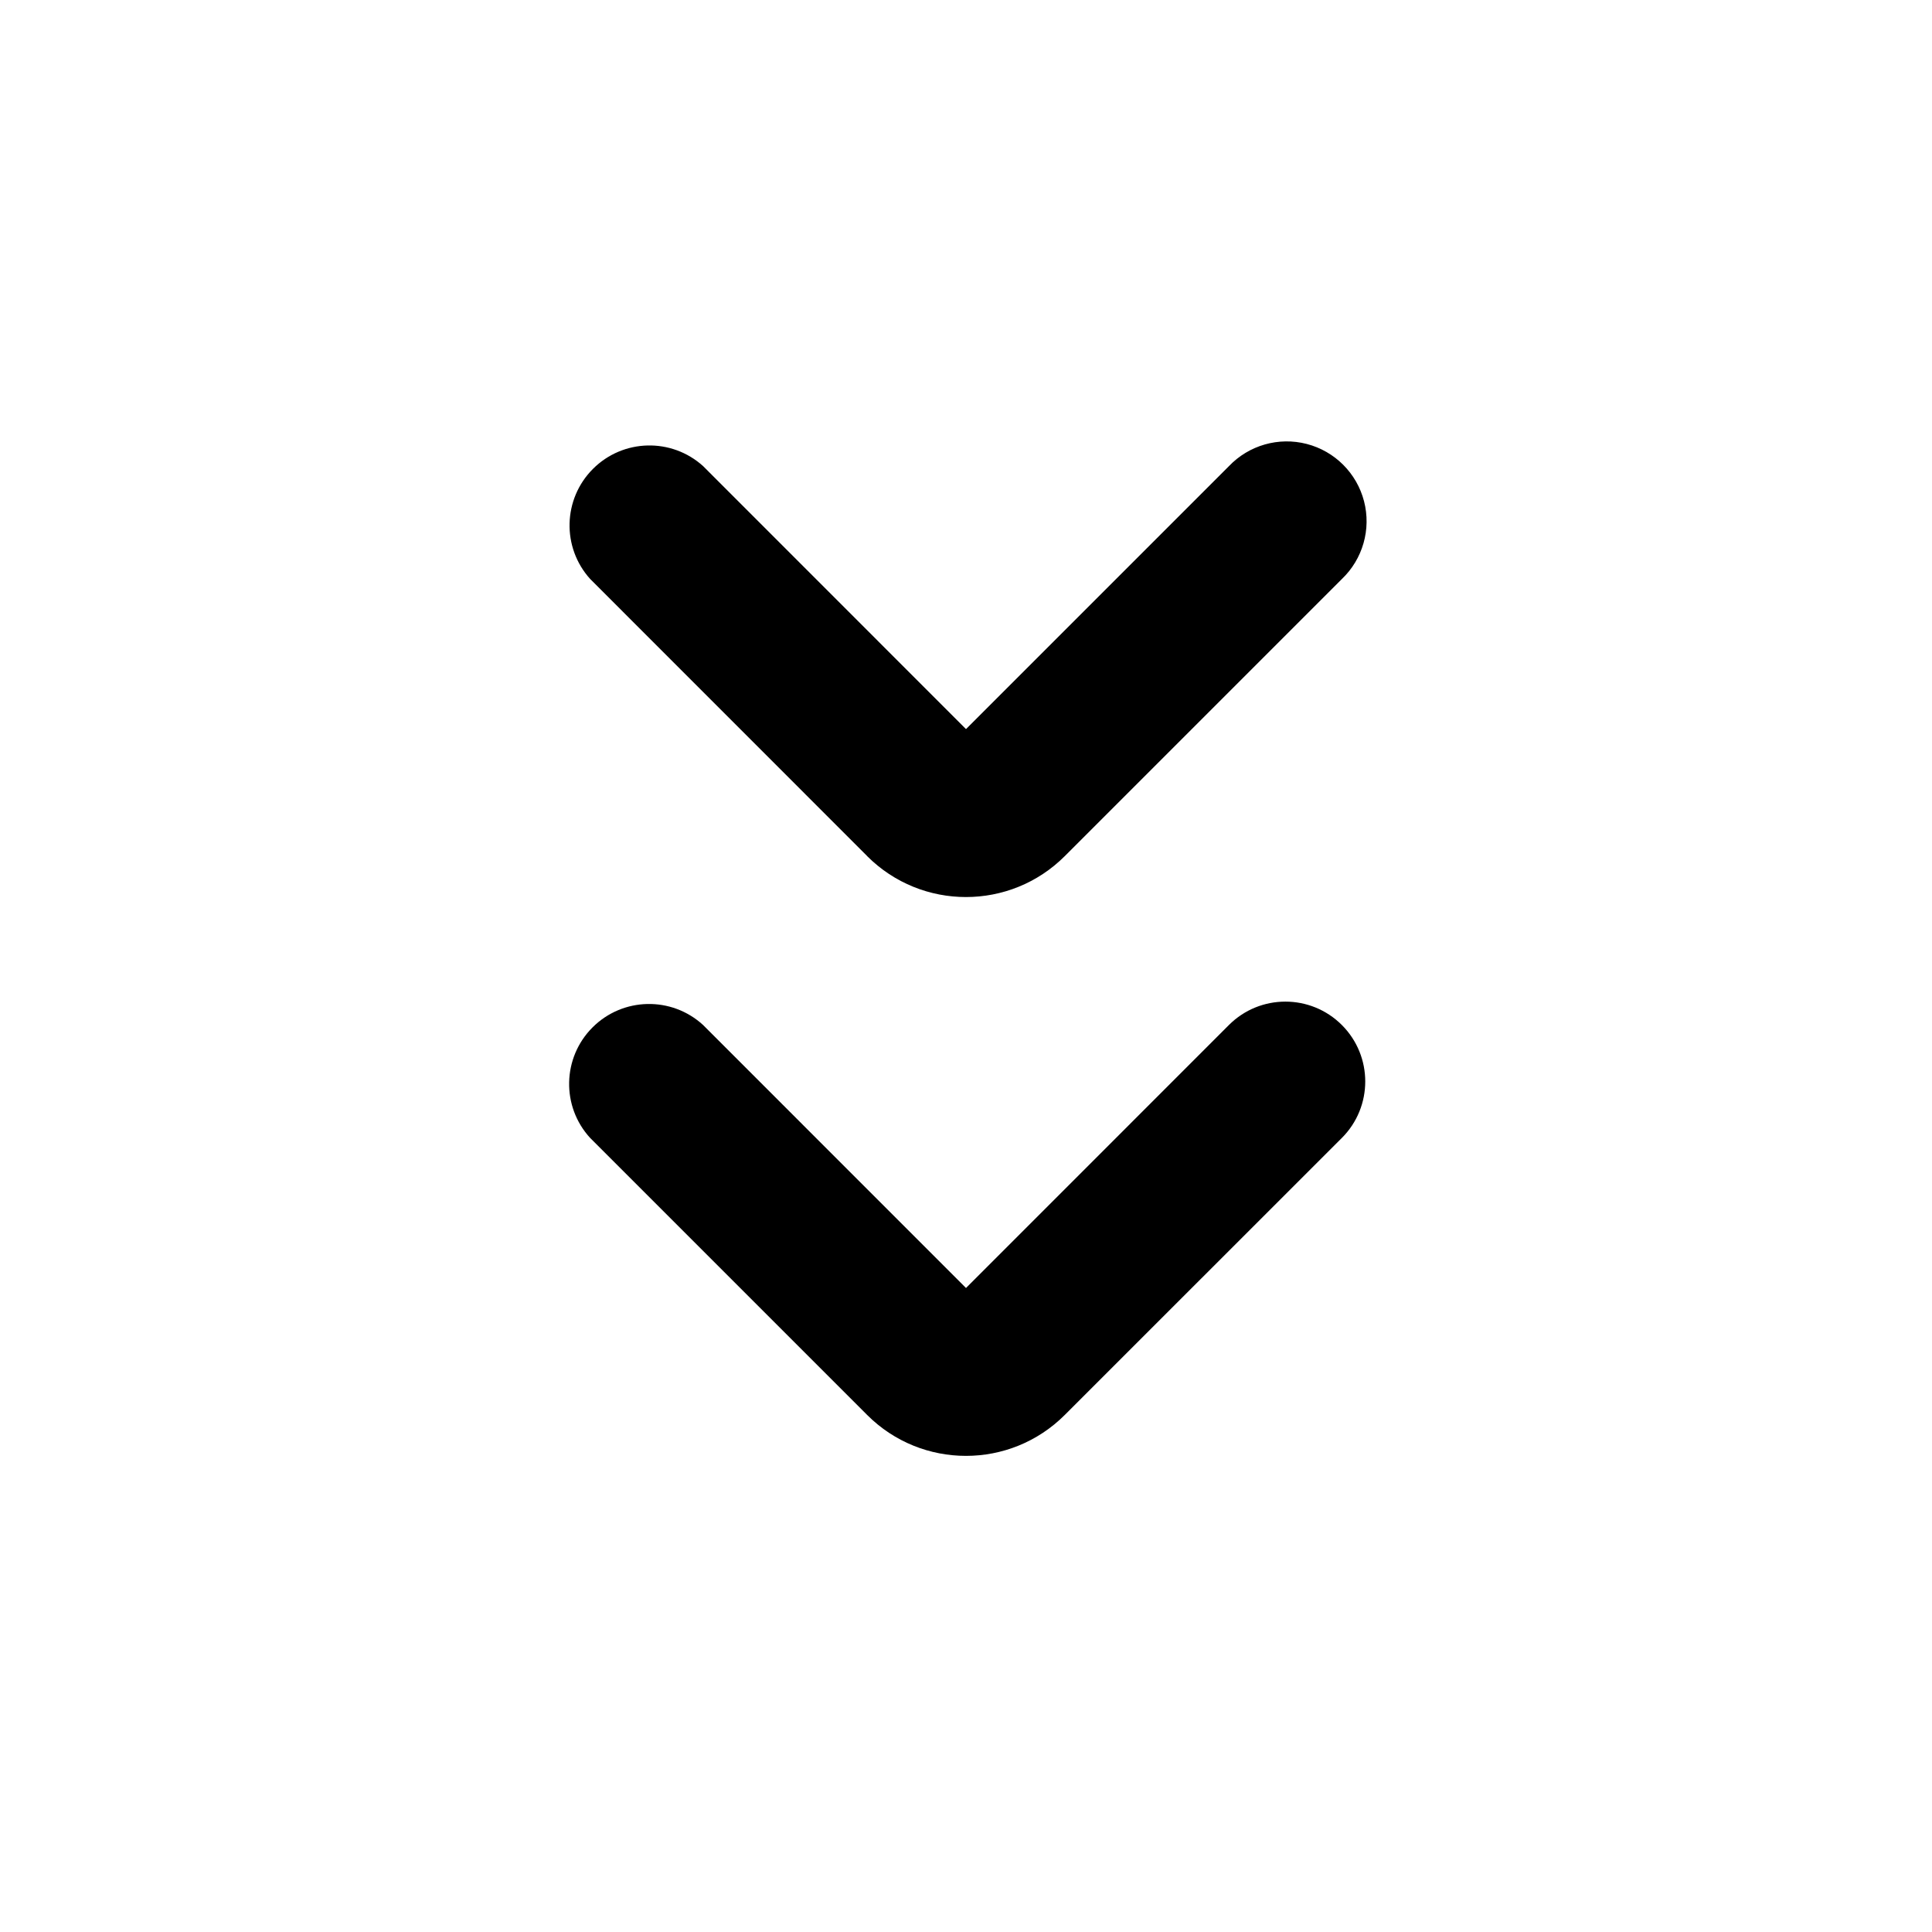
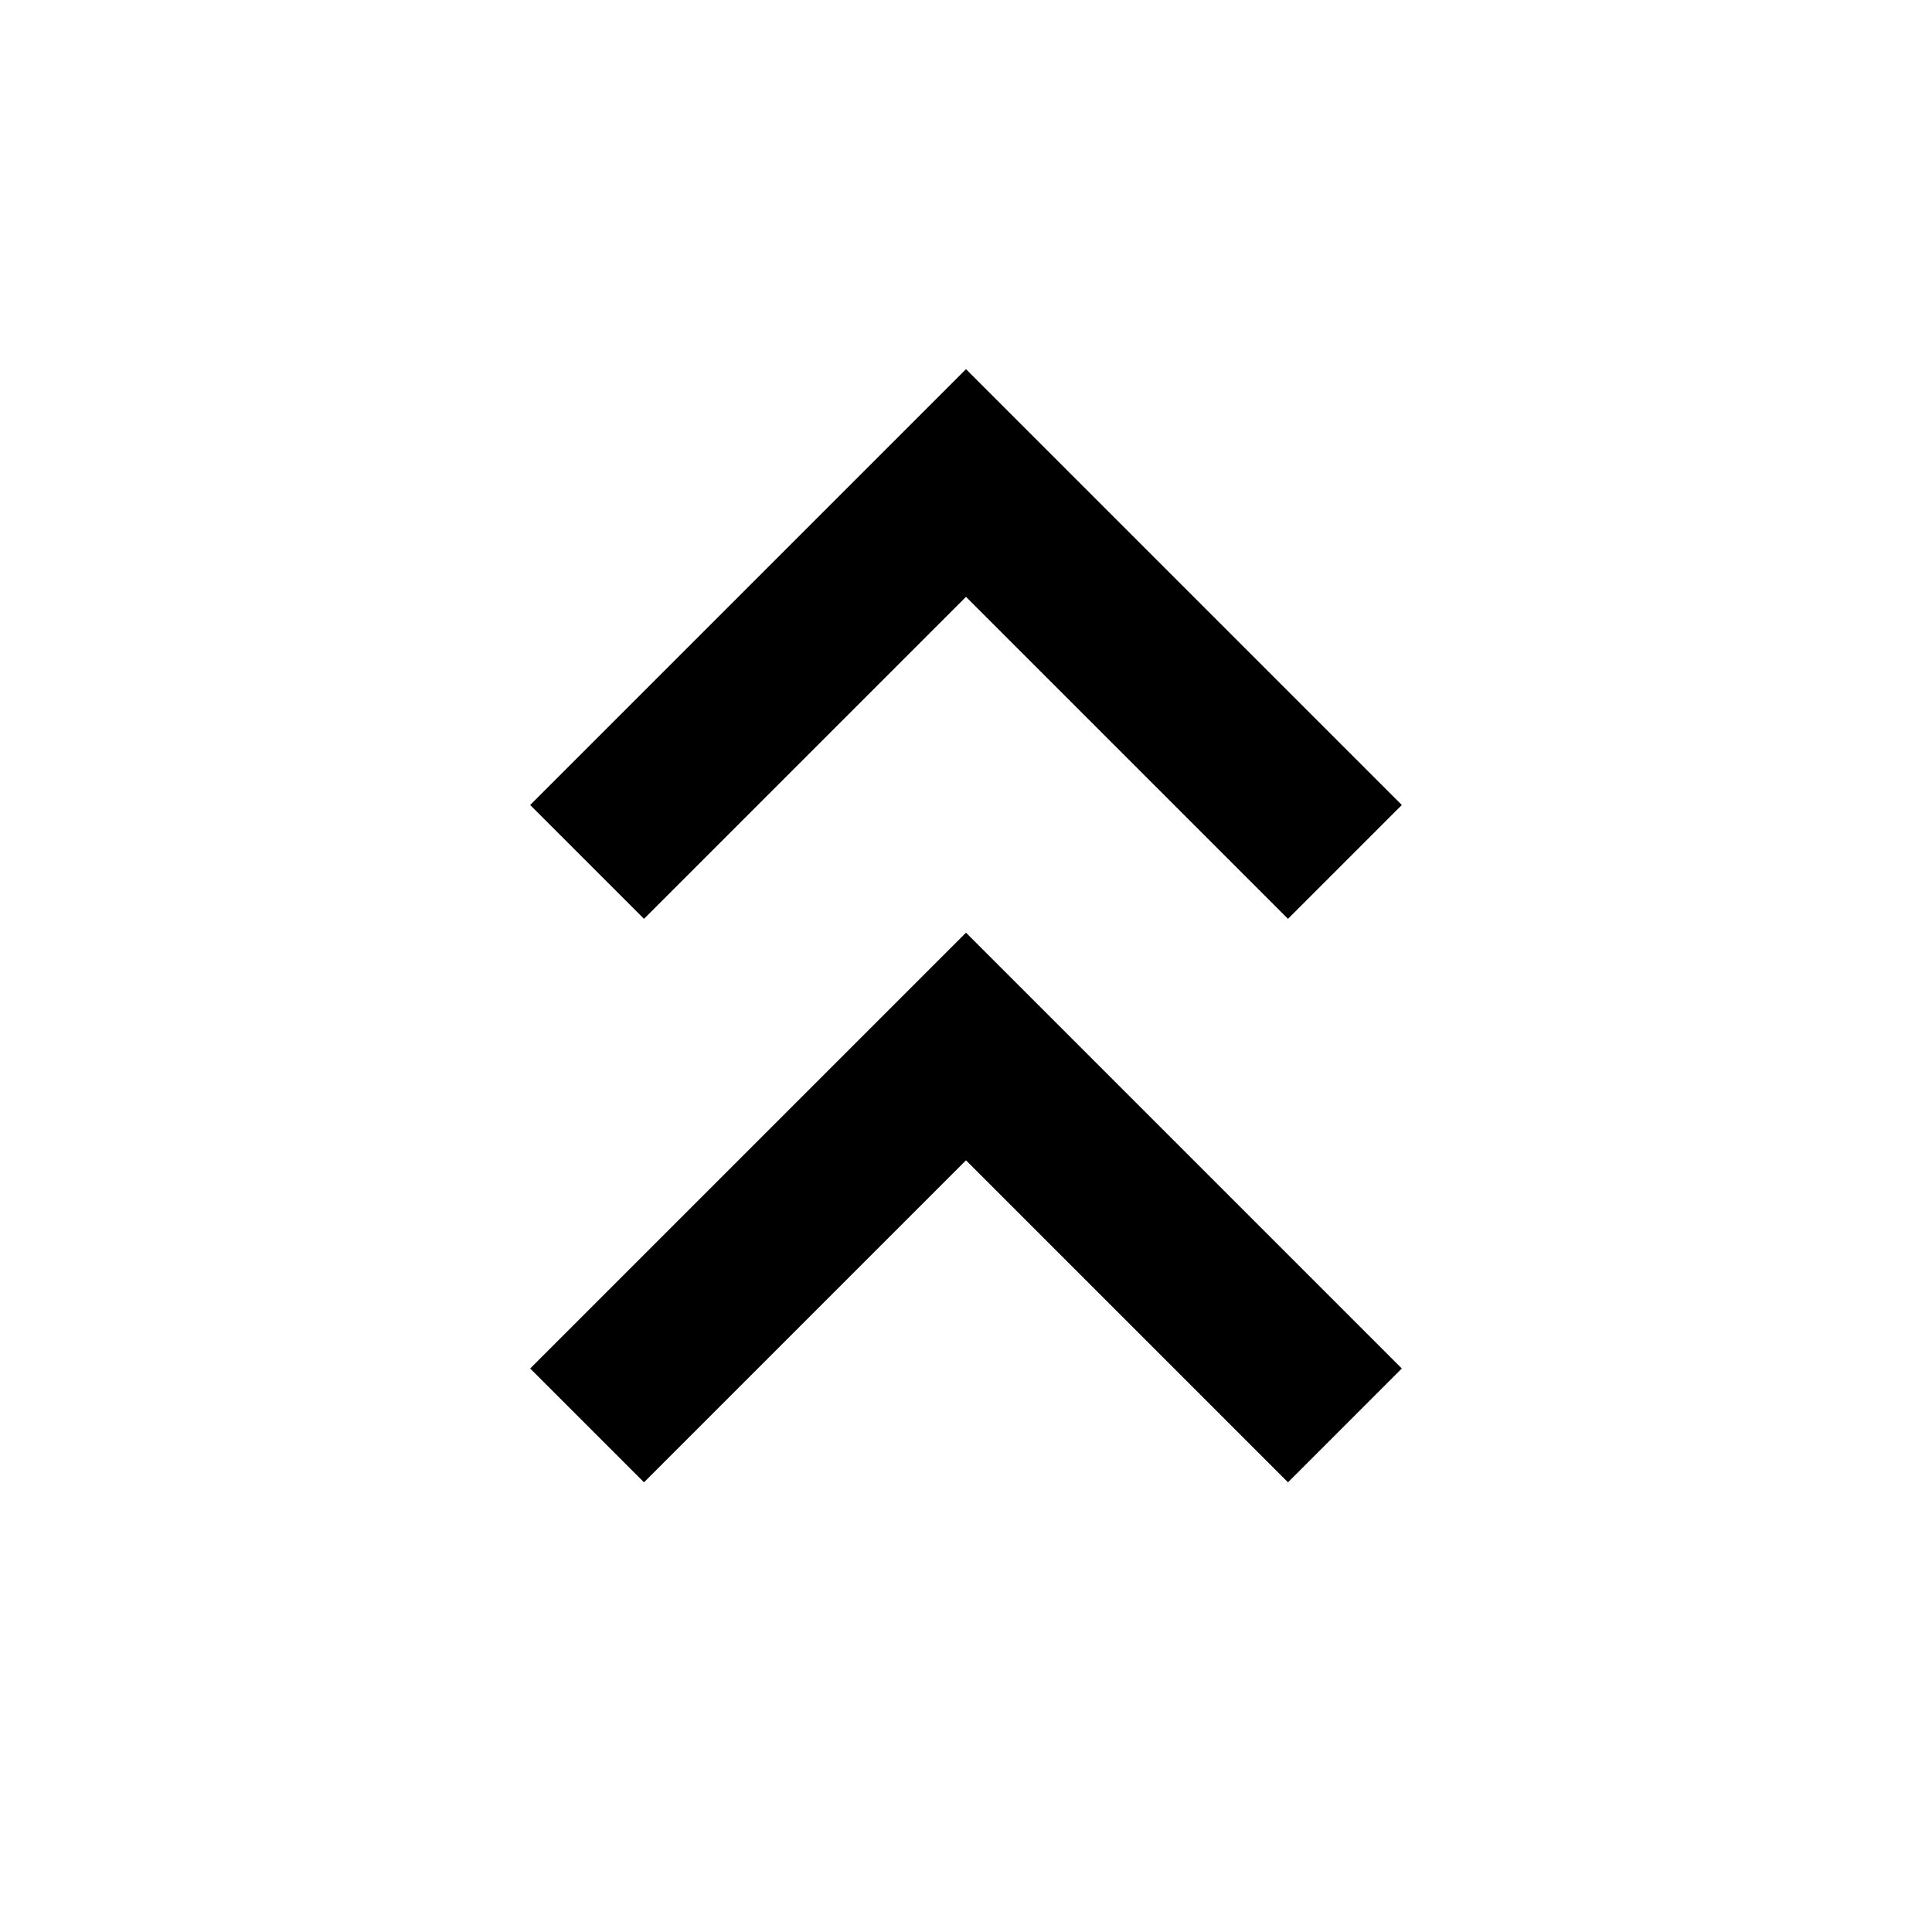
<svg xmlns="http://www.w3.org/2000/svg" width="24" height="24" fill="currentColor" viewBox="0 0 24 24">
-   <path d="M10.772 10.635a1.736 1.736 0 0 0 2.455 0l3.442-3.442a.992.992 0 1 0-1.403-1.402L12 9.057 8.734 5.79a.993.993 0 0 0-1.403 1.402l3.441 3.442Zm0 6.942a1.736 1.736 0 0 0 2.455 0l3.442-3.441a.992.992 0 0 0-1.403-1.403L12 16l-3.266-3.267a.993.993 0 0 0-1.403 1.403l3.441 3.441Z" />
+   <path d="M12 11.586 17.414 17 16 18.414l-4-4-4 4L6.586 17 12 11.586Zm0-7L17.414 10 16 11.414l-4-4-4 4L6.586 10 12 4.586Z" />
</svg>
